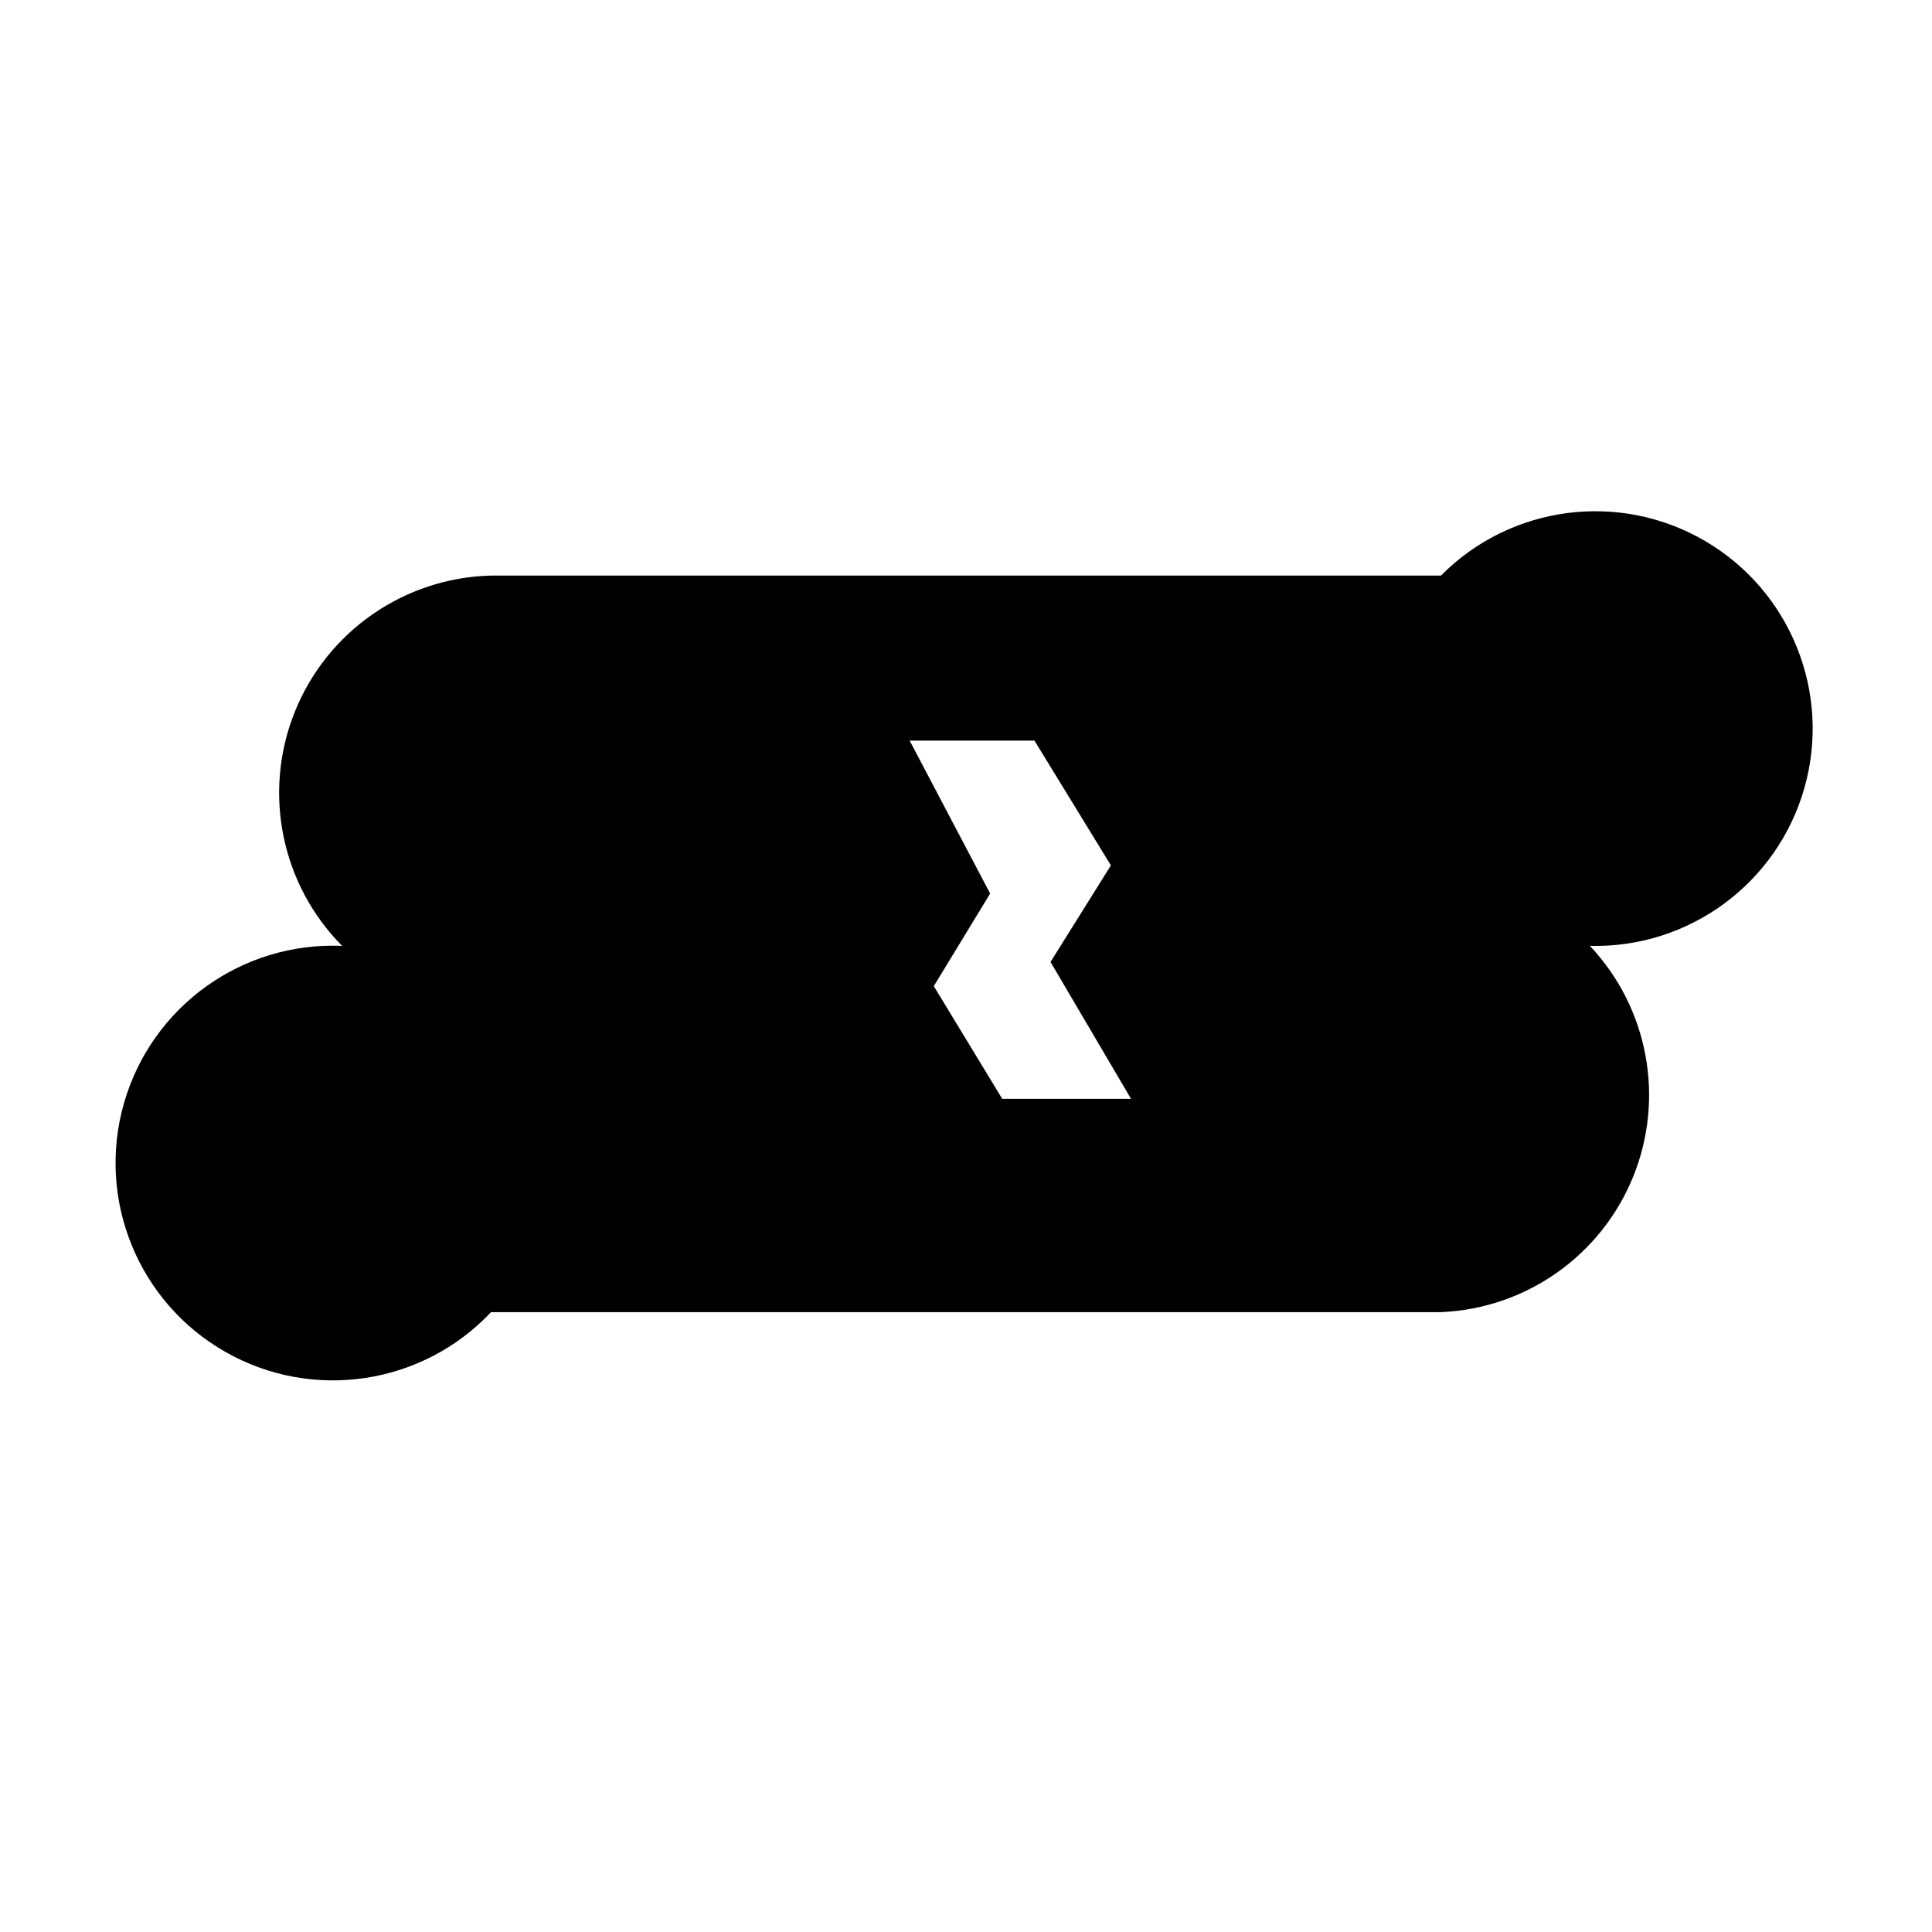
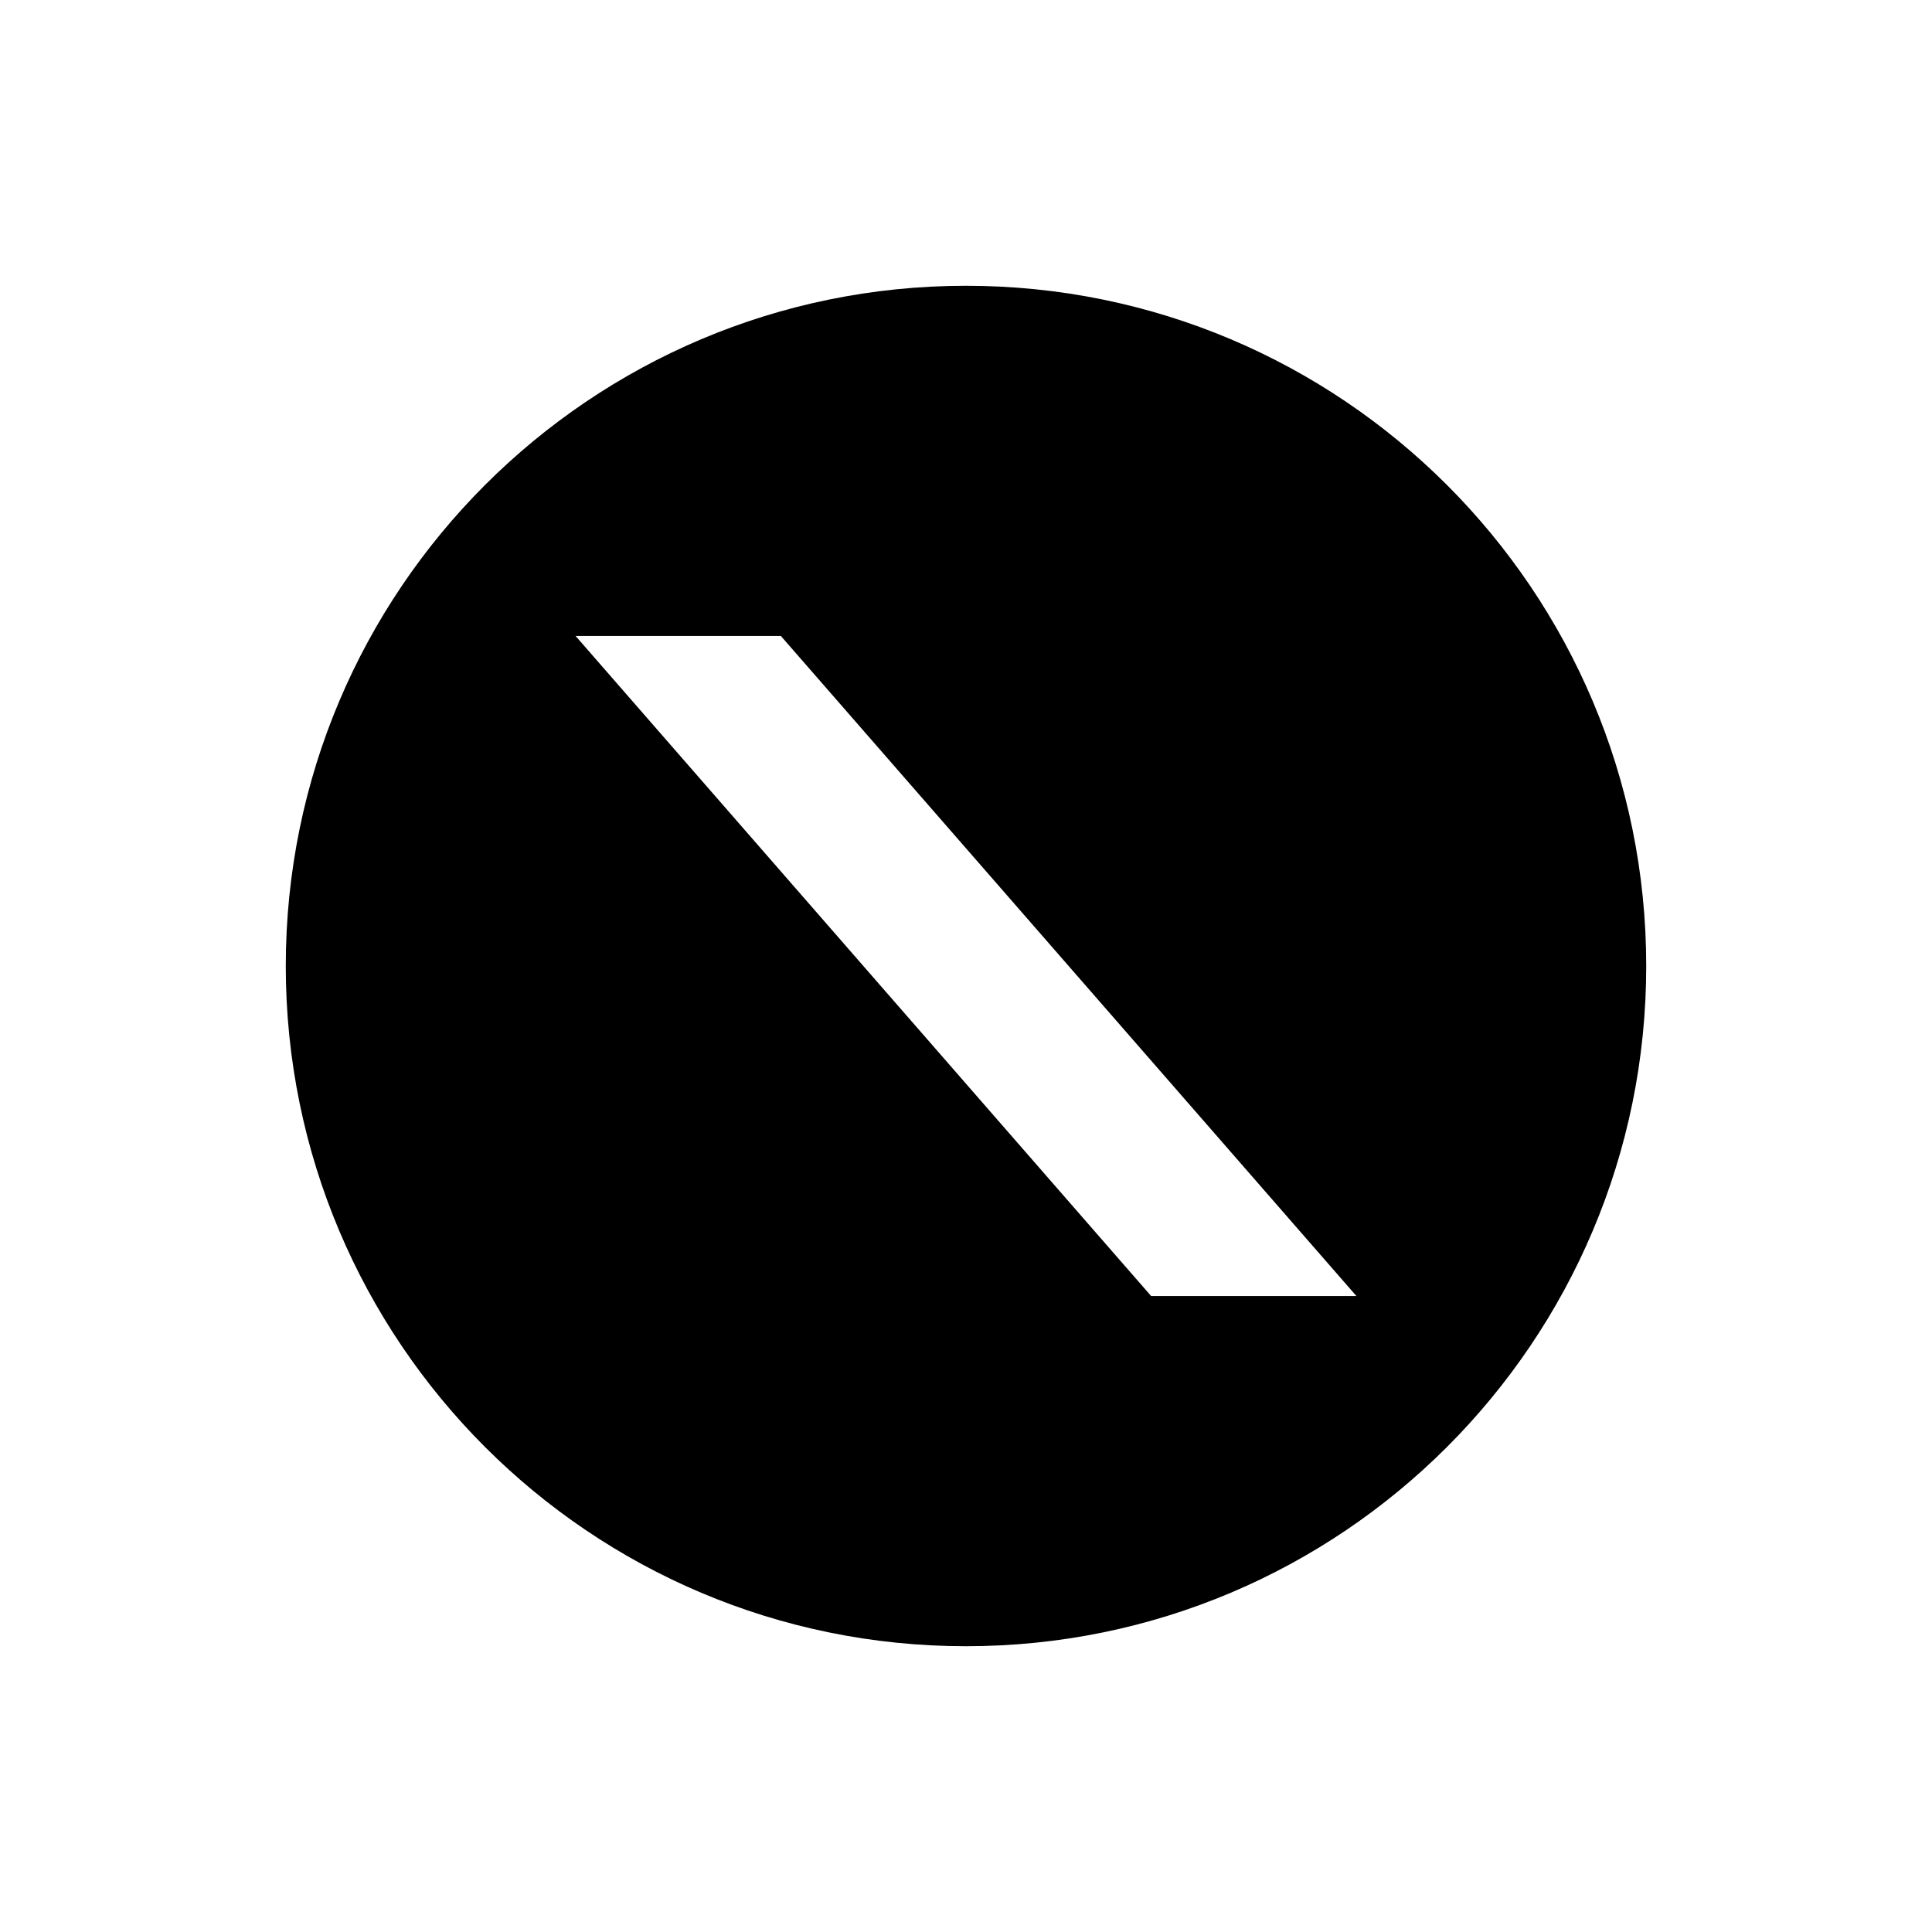
<svg xmlns="http://www.w3.org/2000/svg" viewBox="0 0 24 24" aria-hidden="true">
-   <path fill="#000" fill-rule="evenodd" d="M6.1 7.15a2.7 2.7 0 0 0-1.85 4.6 2.7 2.7 0 1 0 1.85 4.55h11.8a2.7 2.7 0 0 0 1.85-4.55 2.7 2.7 0 1 0-1.85-4.6H6.1zm5.2 2.05h1.55l.95 1.55-.75 1.2 1 1.7h-1.6l-.85-1.4.7-1.15z" />
+   <path fill="#000" fill-rule="evenodd" d="M12 3.55a8.45 8.45 0 1 0 0 16.9 8.45 8.45 0 0 0 0-16.9zM7.15 7.9h2.55L16.85 16.1h-2.55z" />
</svg>
